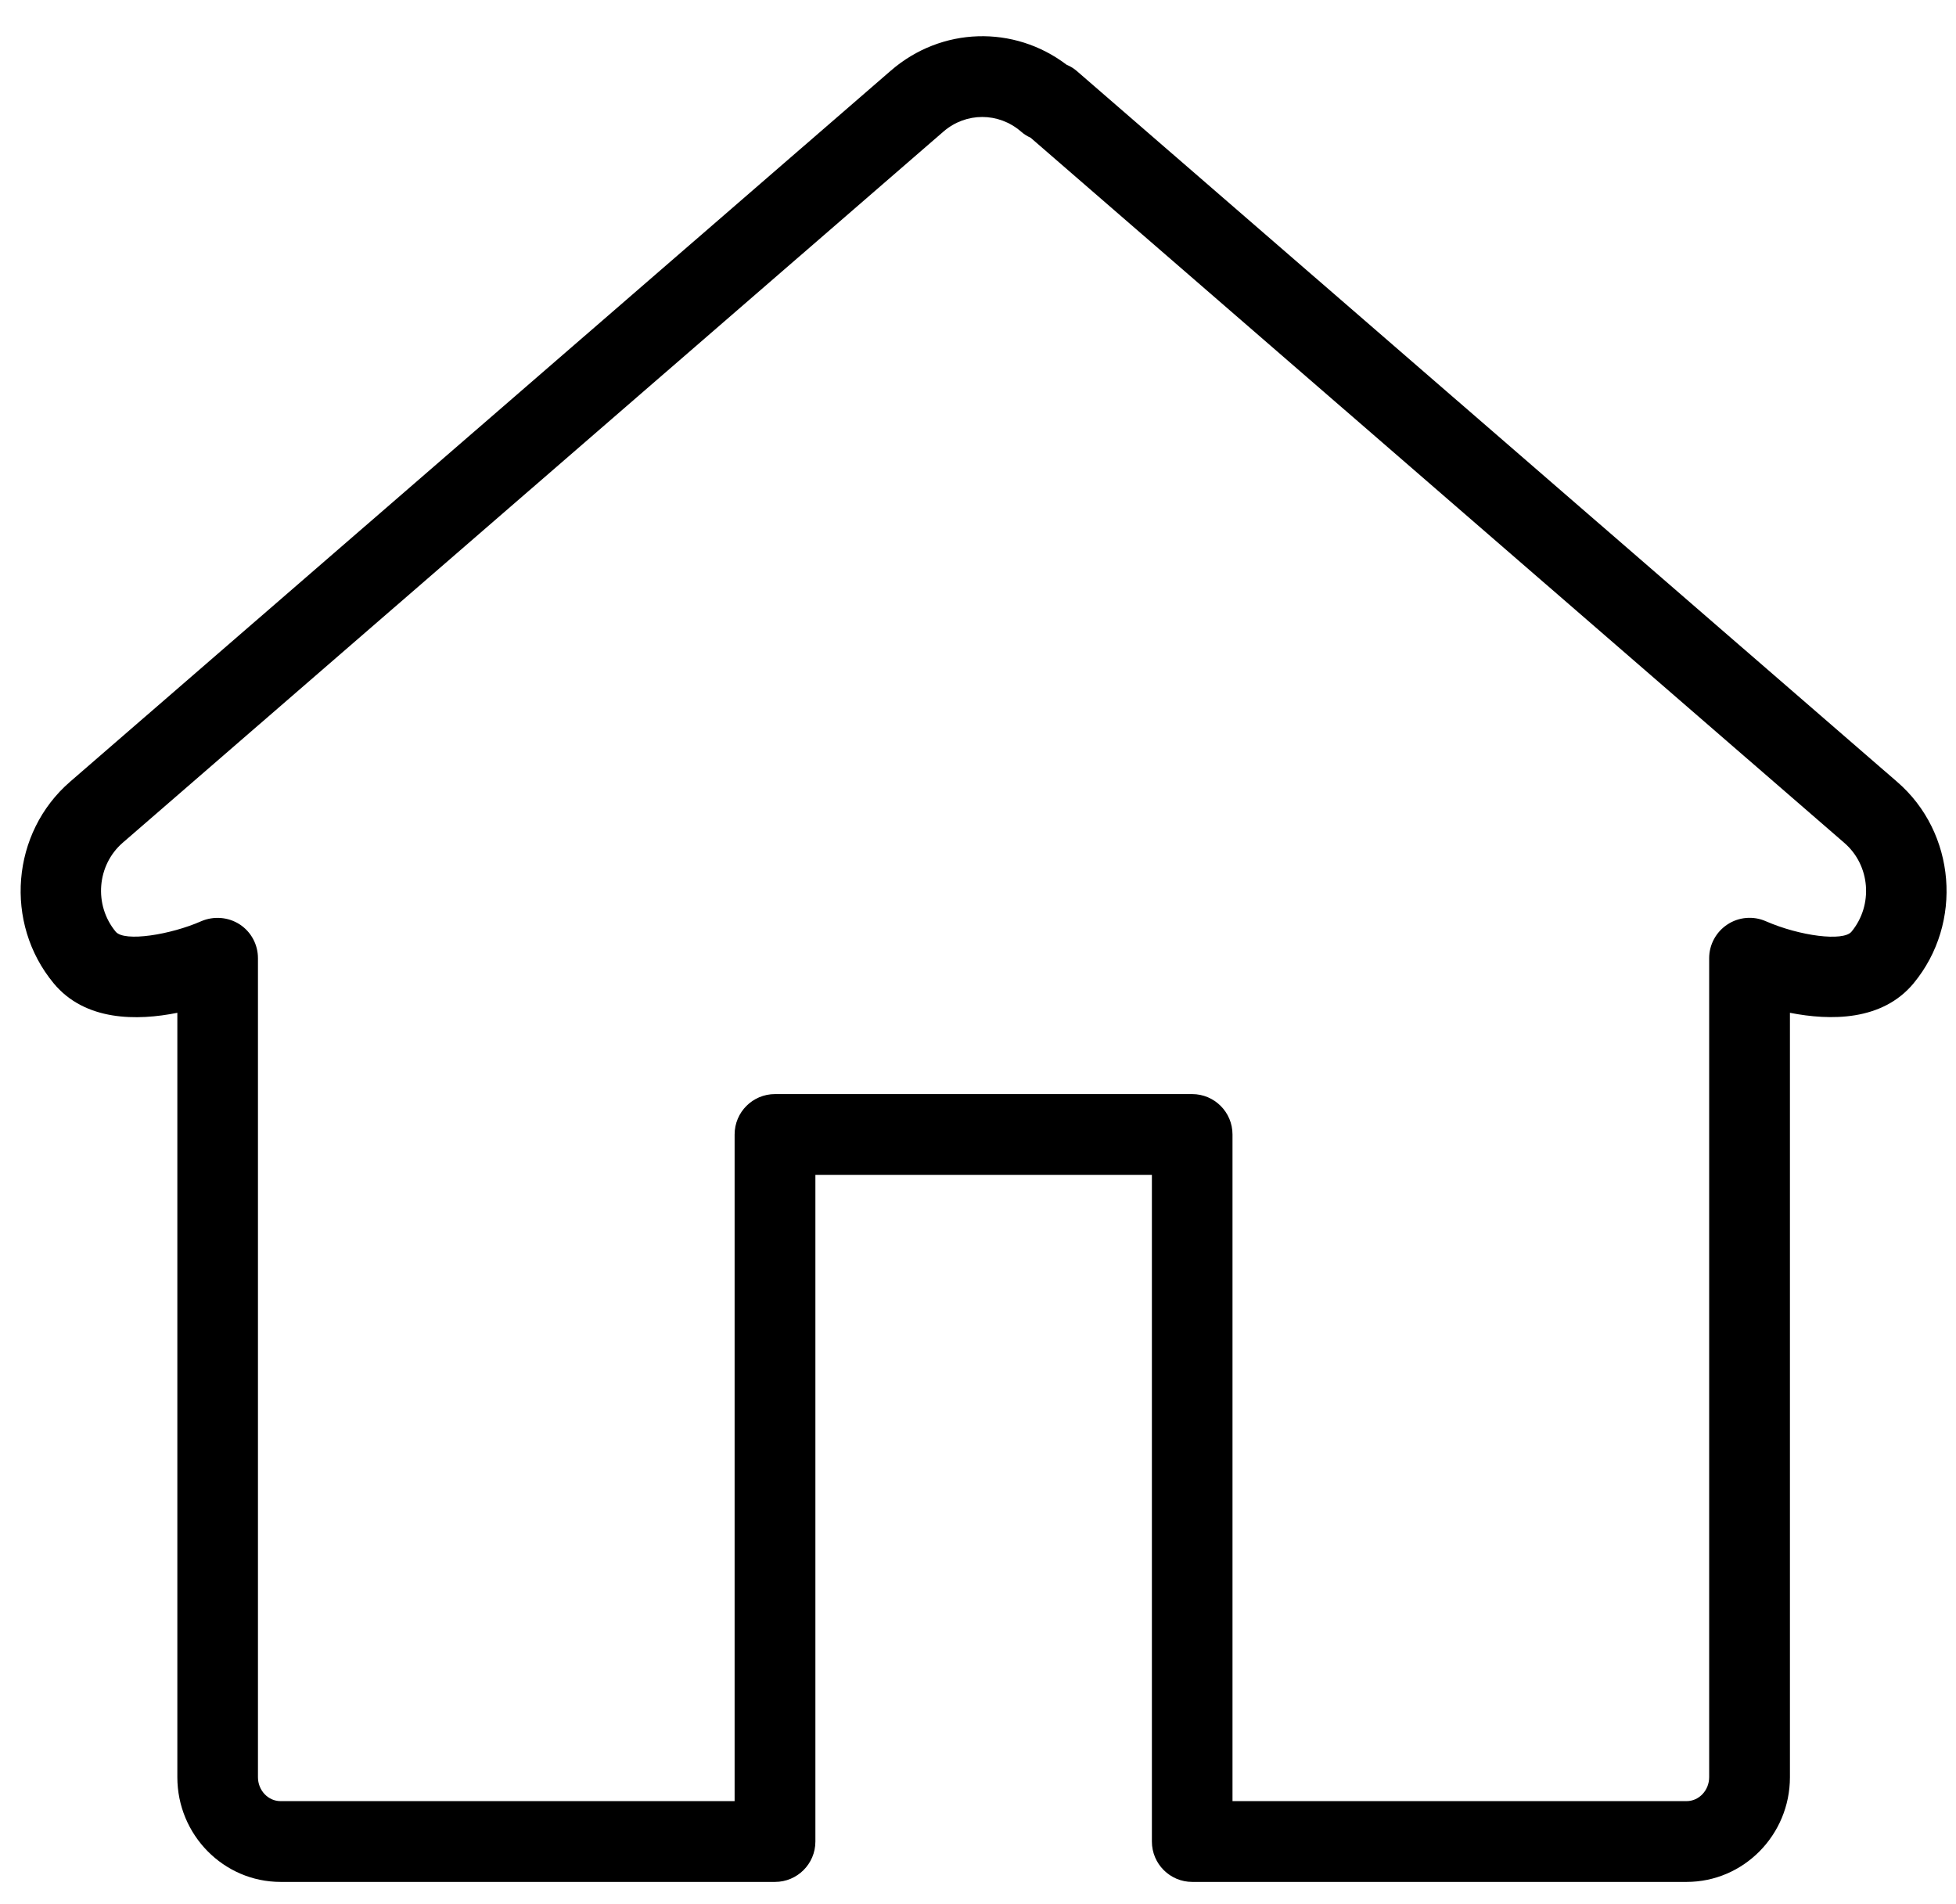
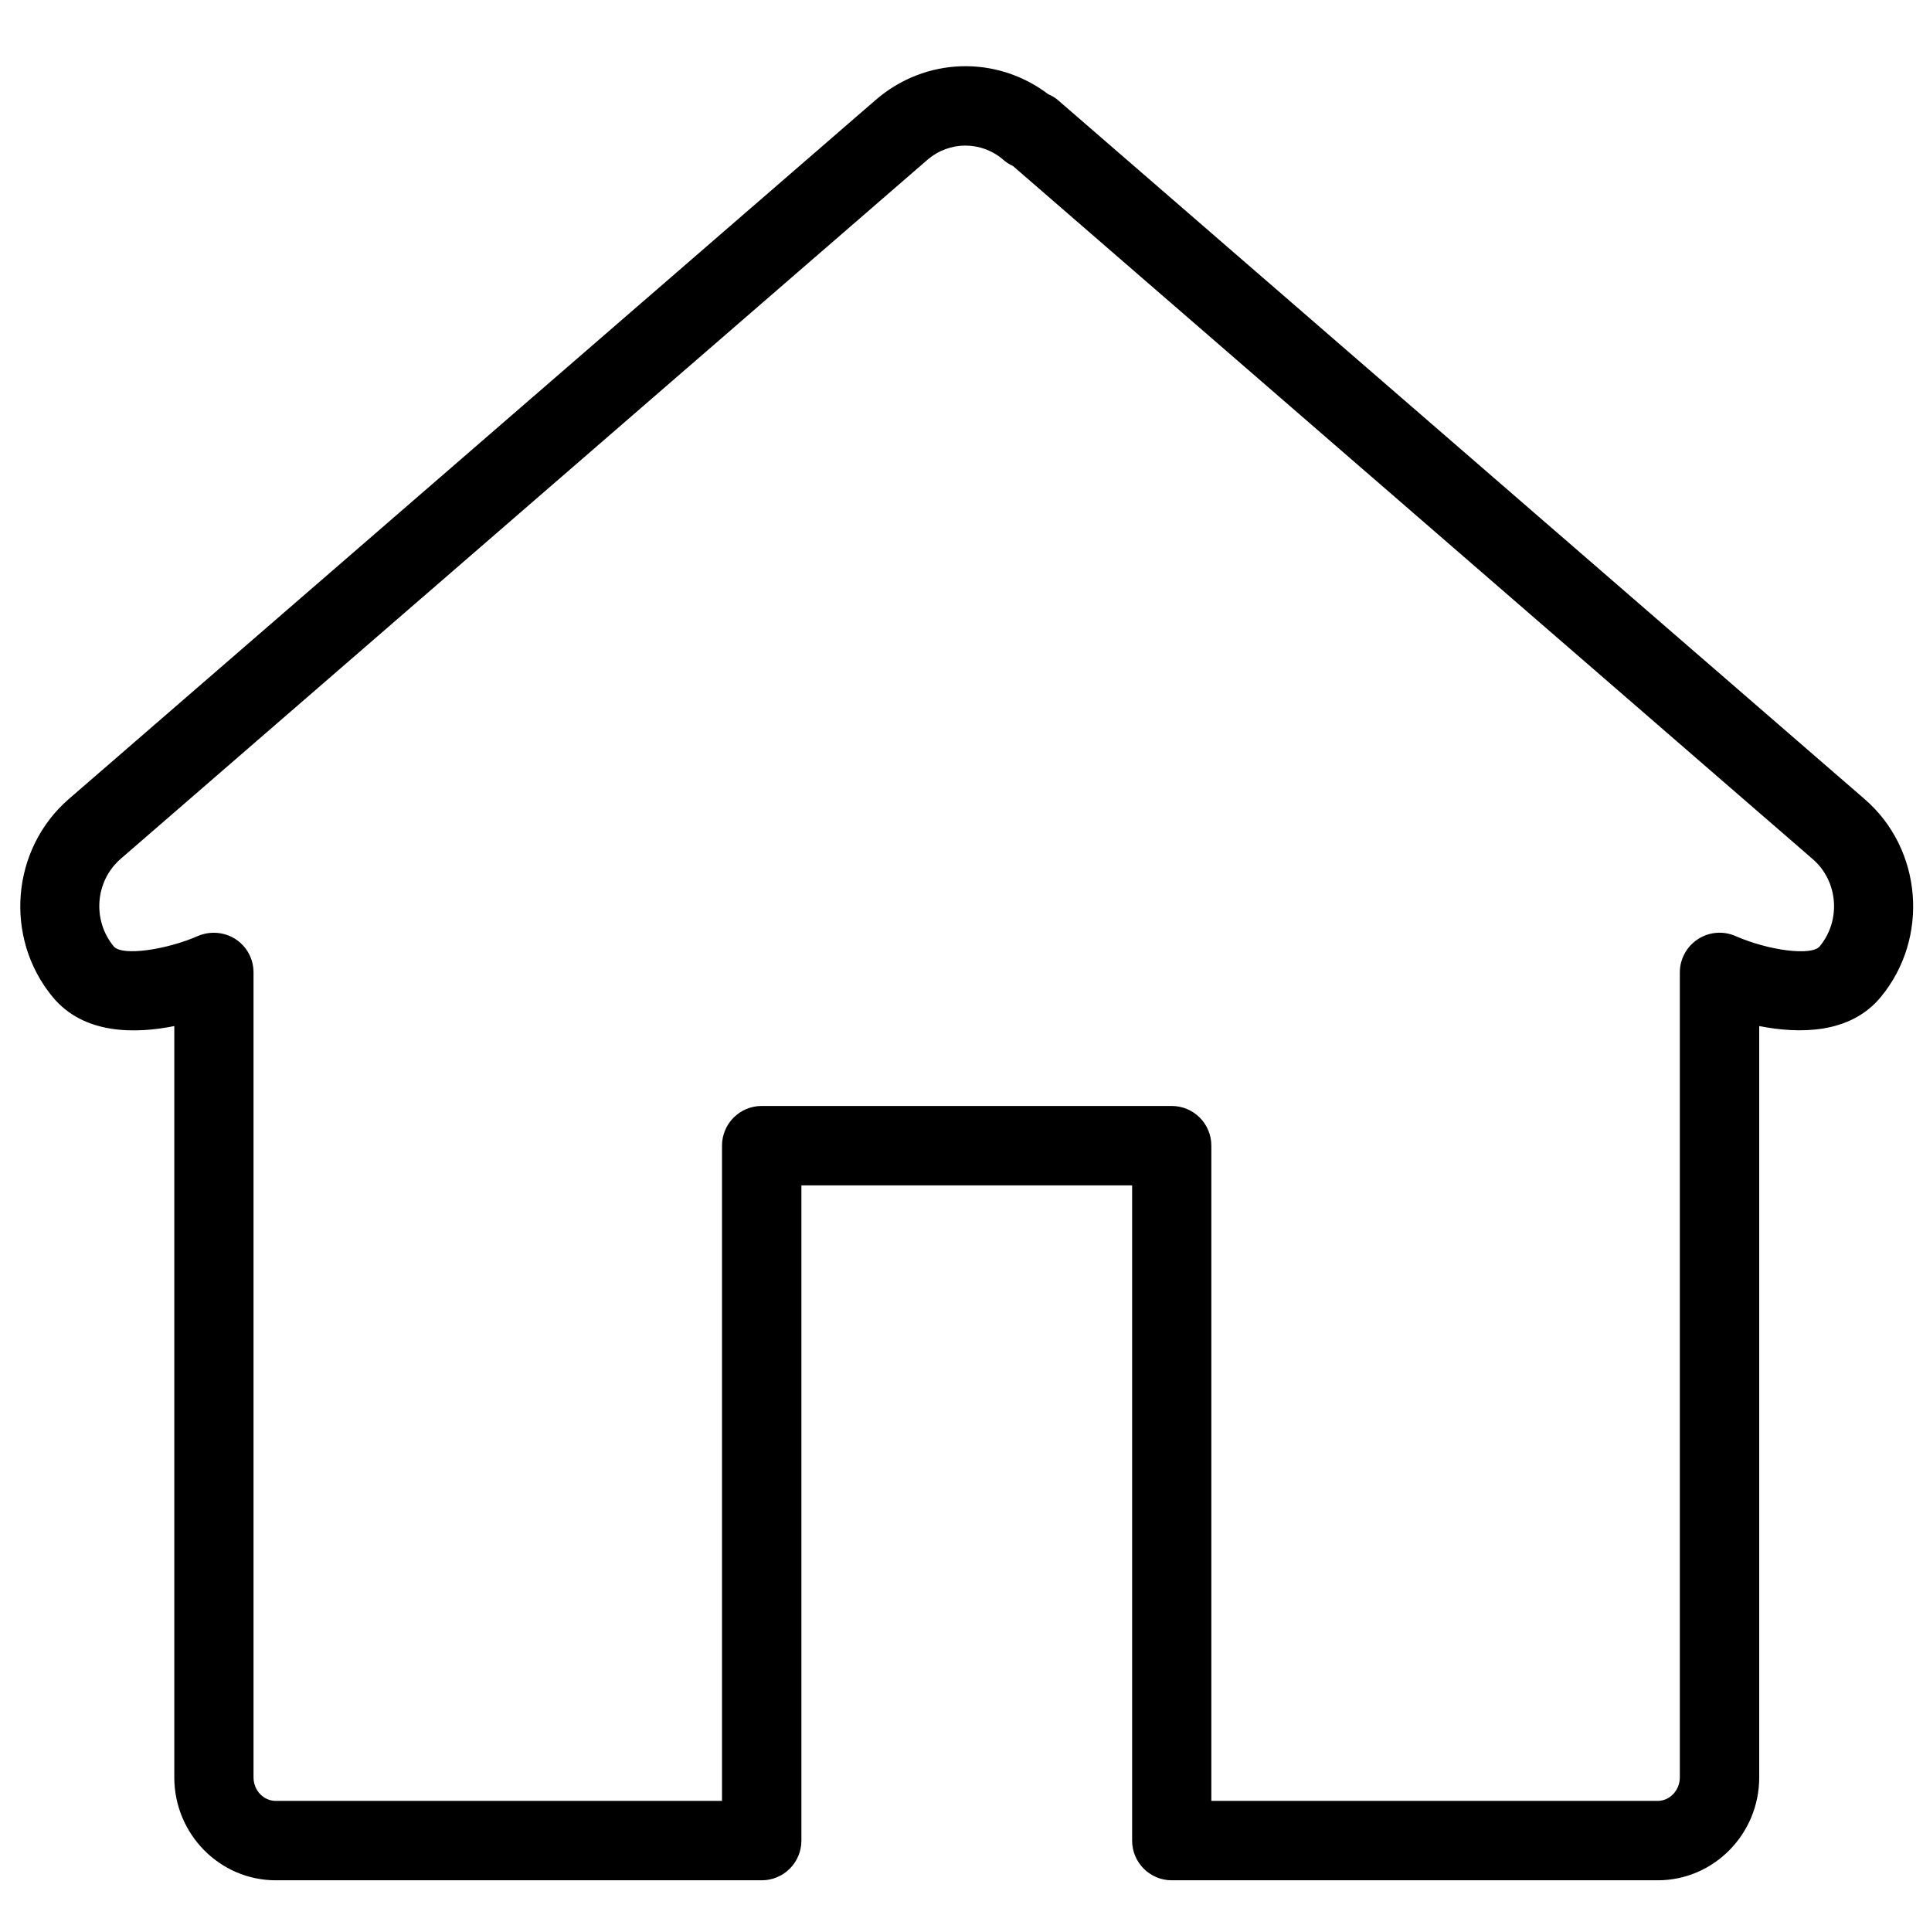
- <svg xmlns="http://www.w3.org/2000/svg" version="1.1" id="home" x="0px" y="0px" width="212px" height="206.25px" viewBox="394.5 418.584 212 206.25" enable-background="new 394.5 418.584 212 206.25" xml:space="preserve">
+ <svg xmlns="http://www.w3.org/2000/svg" version="1.1" id="home" x="0px" y="0px" width="212px" height="213px" viewBox="394.5 418.584 212 206.25" enable-background="new 394.5 418.584 212 206.25" xml:space="preserve">
  <path d="M600.116,503.301l-88.955-77.062c-0.298-0.254-0.656-0.472-1.059-0.639c-5.693-4.32-13.557-4.119-19.049,0.639  l-88.956,77.053c-6.376,5.519-7.181,15.313-1.784,21.839c3.411,4.128,9.069,4.075,13.408,3.2v82.834  c0,6.253,5.02,11.344,11.195,11.344h53.586c2.414,0,4.374-1.96,4.374-4.373v-72.242h36.471v72.242c0,2.413,1.959,4.373,4.372,4.373  h53.587c6.175,0,11.195-5.091,11.195-11.344v-82.834c4.355,0.857,9.996,0.919,13.407-3.2  C607.297,518.606,606.492,508.802,600.116,503.301z M595.166,519.551c-0.9,1.058-5.563,0.48-9.288-1.146  c-1.355-0.595-2.93-0.454-4.146,0.351c-1.233,0.805-1.985,2.187-1.985,3.655v88.746c0,1.435-1.103,2.598-2.449,2.598h-49.214  v-72.242c0-2.414-1.959-4.373-4.373-4.373h-45.217c-2.414,0-4.373,1.959-4.373,4.373v72.242h-49.214  c-1.347,0-2.449-1.163-2.449-2.598V522.41c0-1.478-0.744-2.859-1.985-3.664c-1.233-0.796-2.799-0.919-4.155-0.342  c-3.306,1.461-8.334,2.283-9.279,1.138c-2.388-2.887-2.046-7.207,0.77-9.647l88.956-77.061c2.432-2.099,5.956-2.099,8.388,0  c0.314,0.28,0.674,0.507,1.05,0.674l88.186,76.405C597.213,512.344,597.553,516.664,595.166,519.551L595.166,519.551z" />
</svg>
